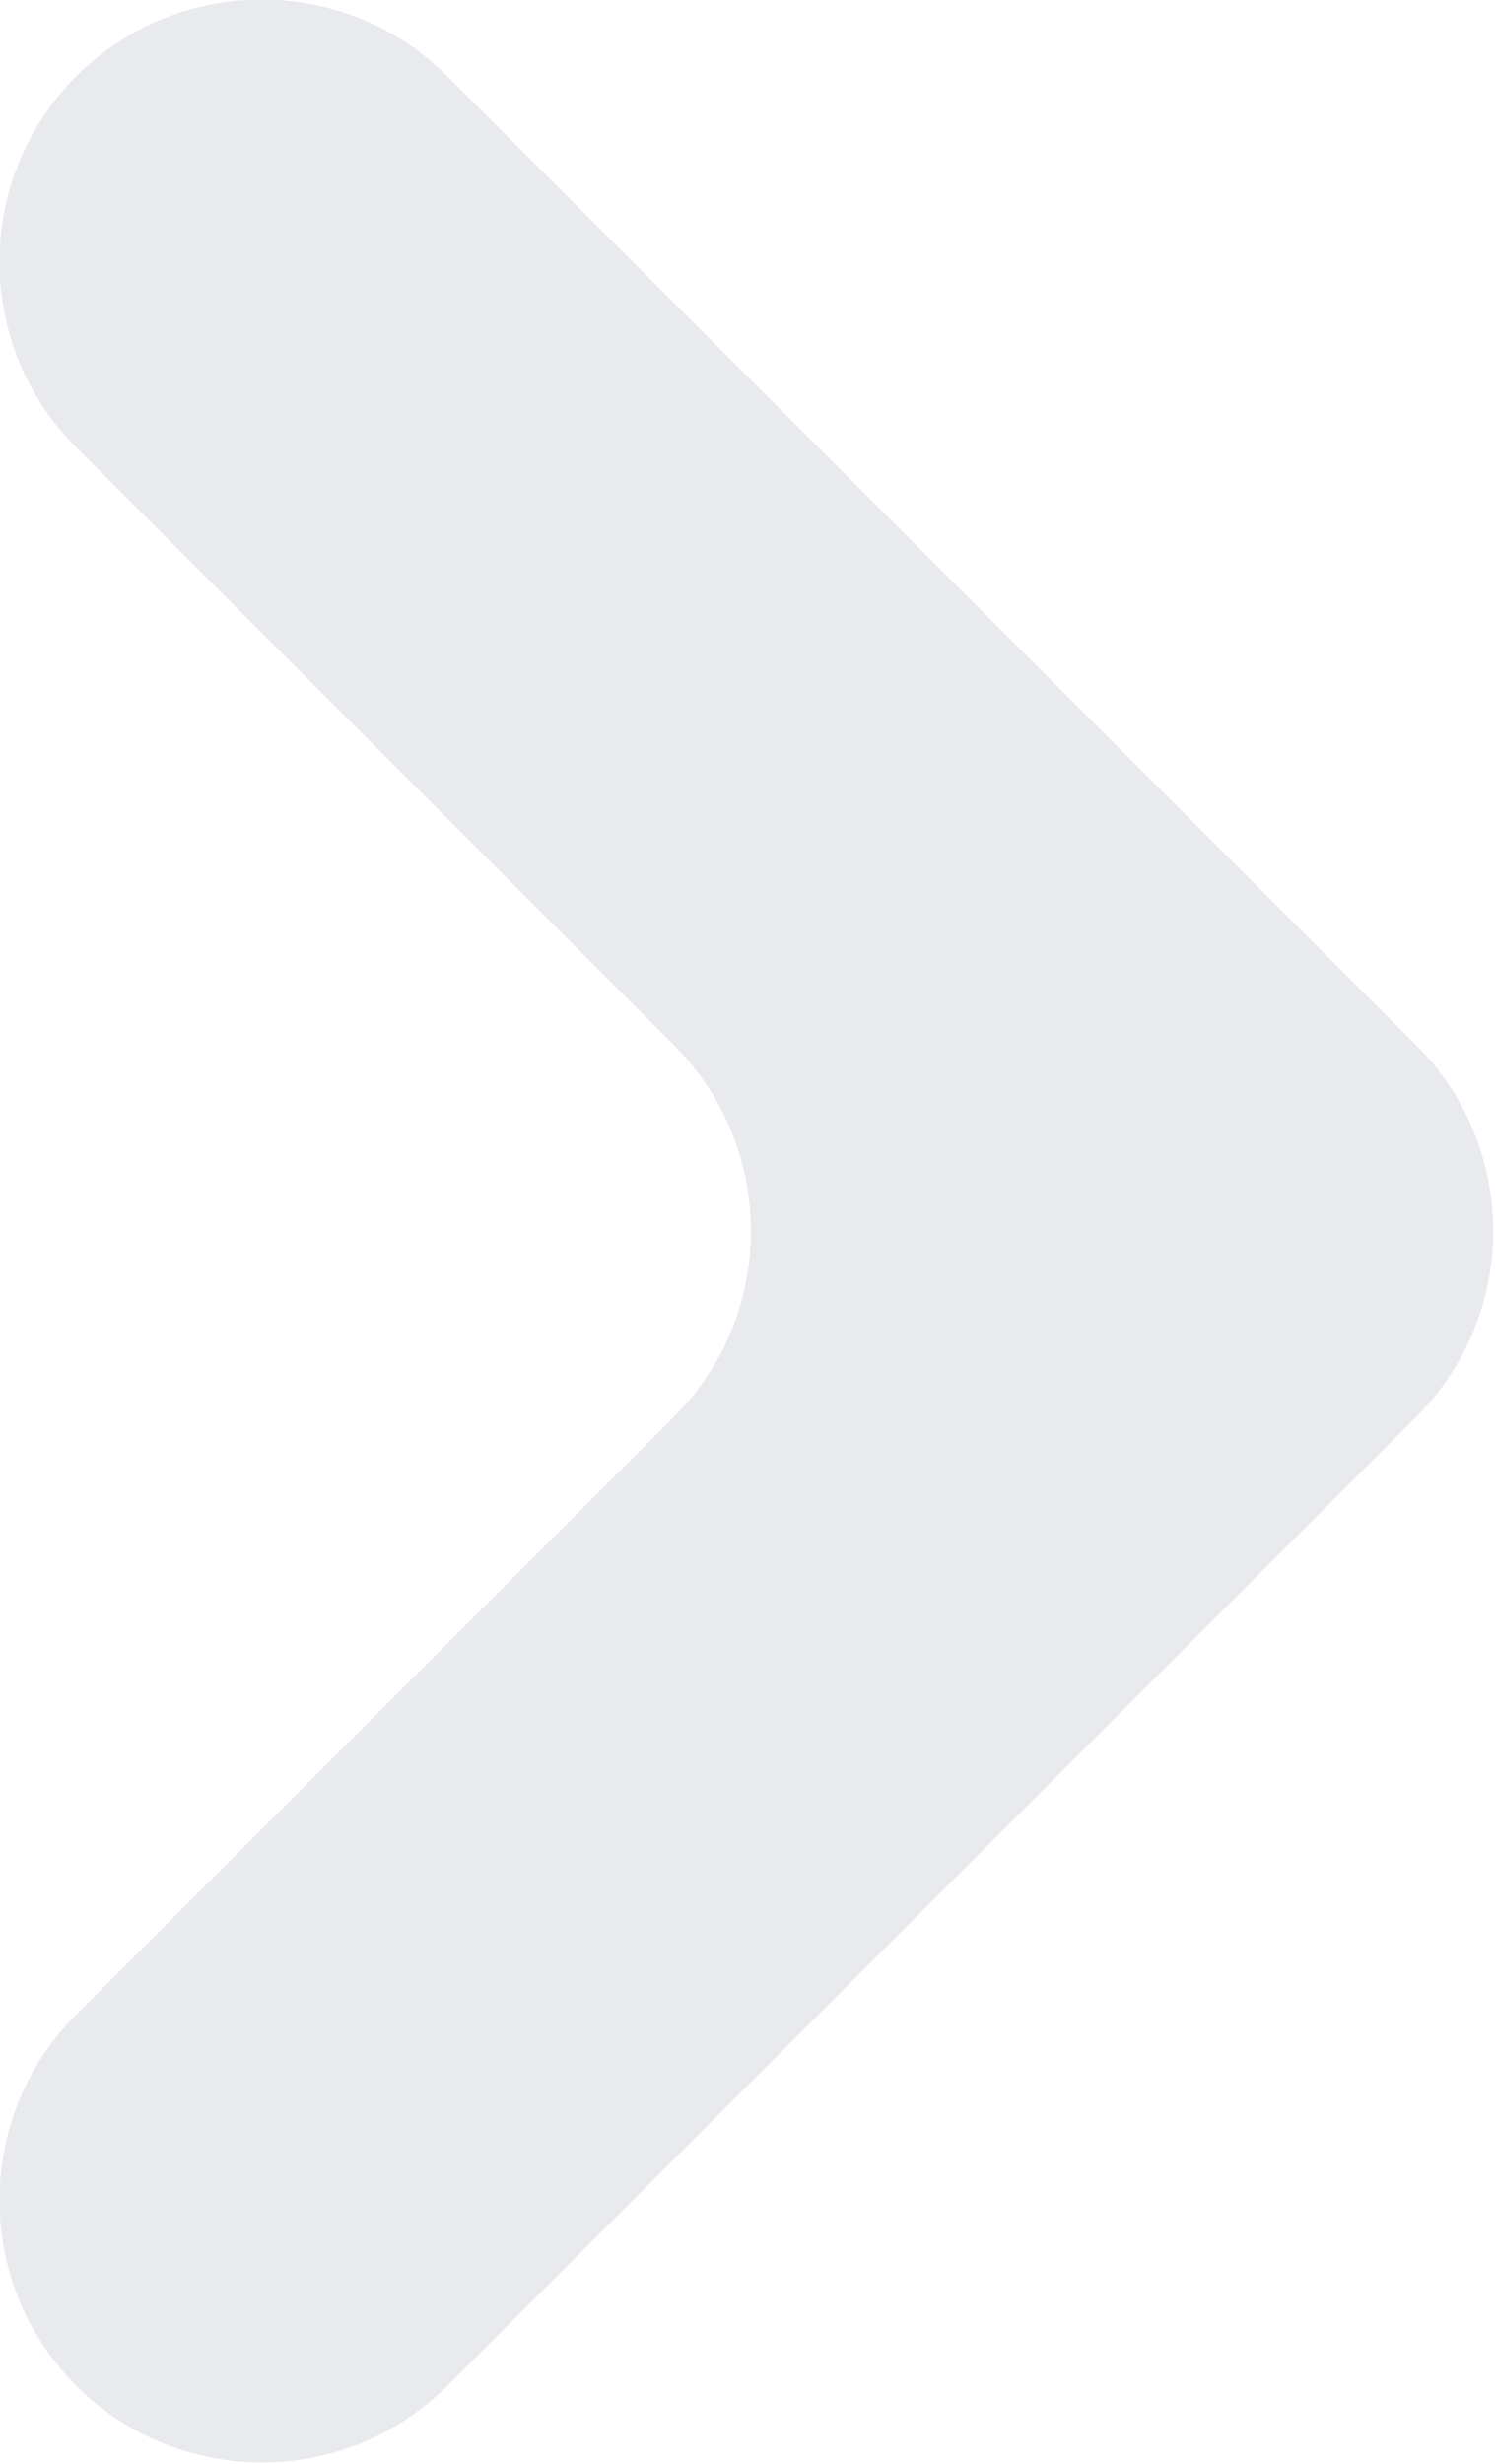
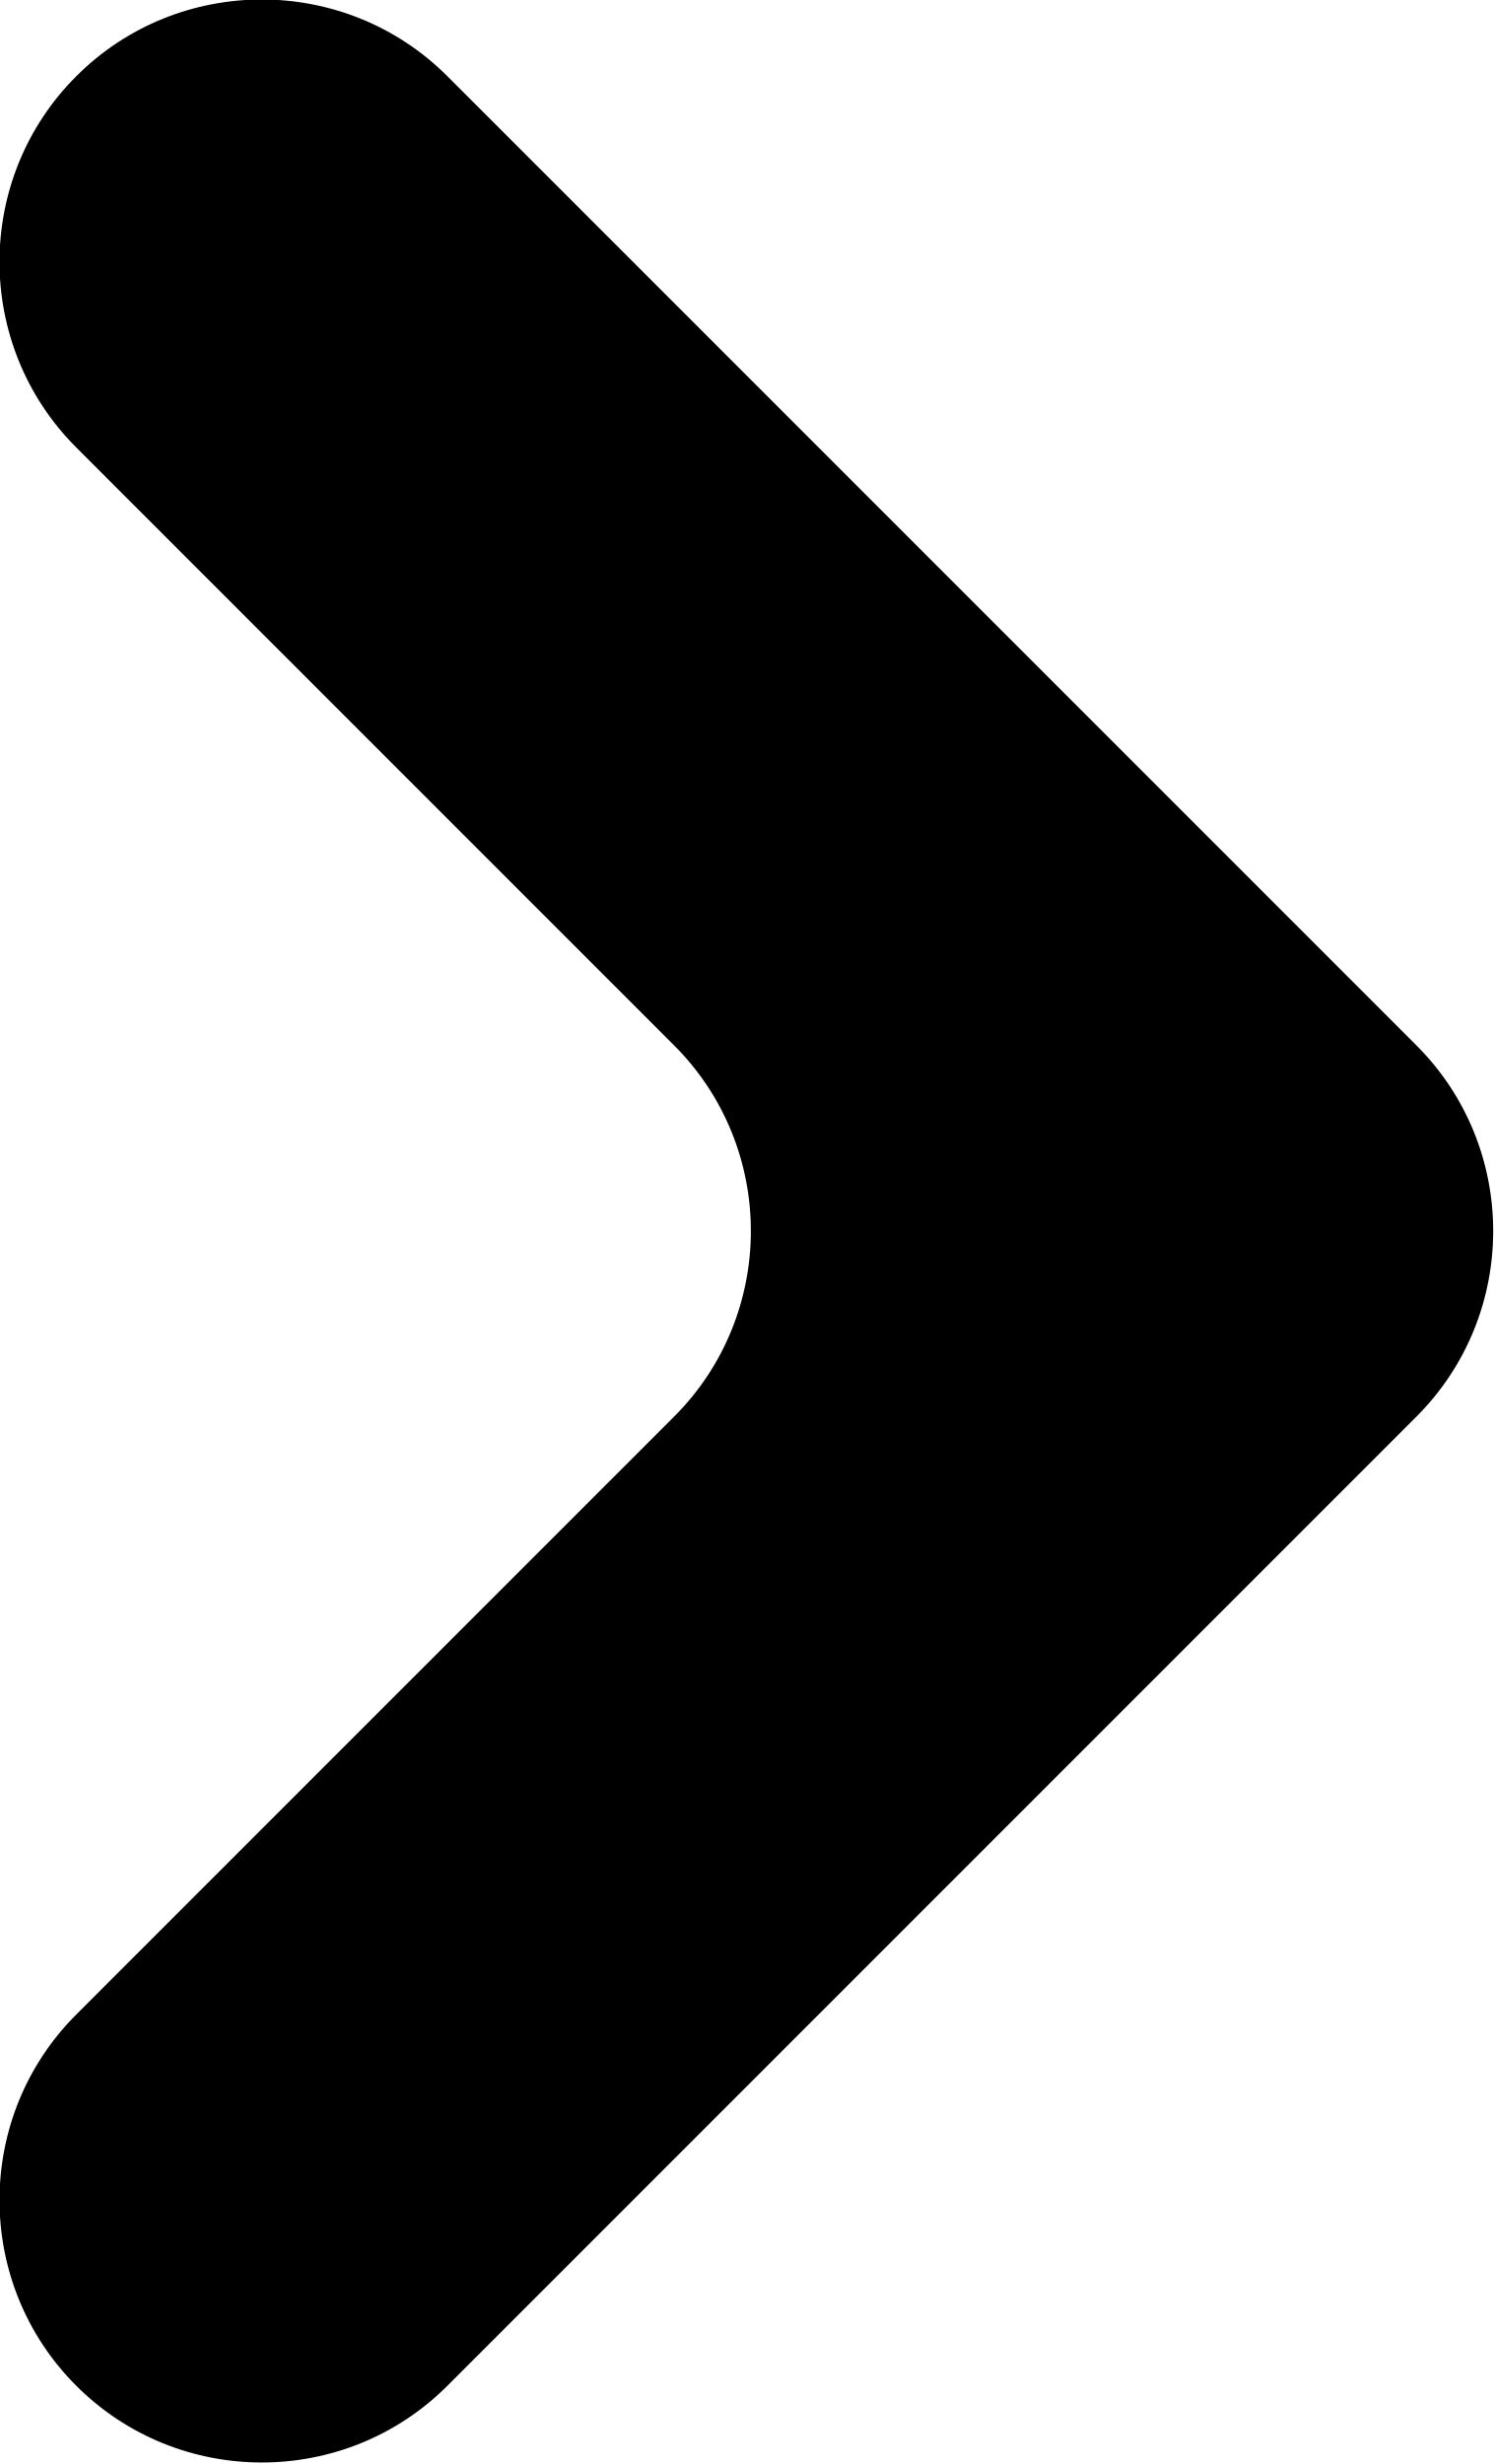
<svg xmlns="http://www.w3.org/2000/svg" id="Layer_1" data-name="Layer 1" viewBox="0 0 7.45 12.28">
-   <defs>
-     <style>
-       .cls-1 {
-         fill: #e8eaed;
-         stroke-width: 0px;
-       }
-     </style>
-   </defs>
  <path class="cls-1" d="m3.37,5.22L.38,2.23c-.51-.51-.51-1.34,0-1.85h0c.51-.51,1.34-.51,1.85,0l4.83,4.83c.51.51.51,1.34,0,1.85l-4.83,4.83c-.51.51-1.34.51-1.85,0h0c-.51-.51-.51-1.34,0-1.85l2.98-2.98c.51-.51.51-1.34,0-1.85Z" />
</svg>
